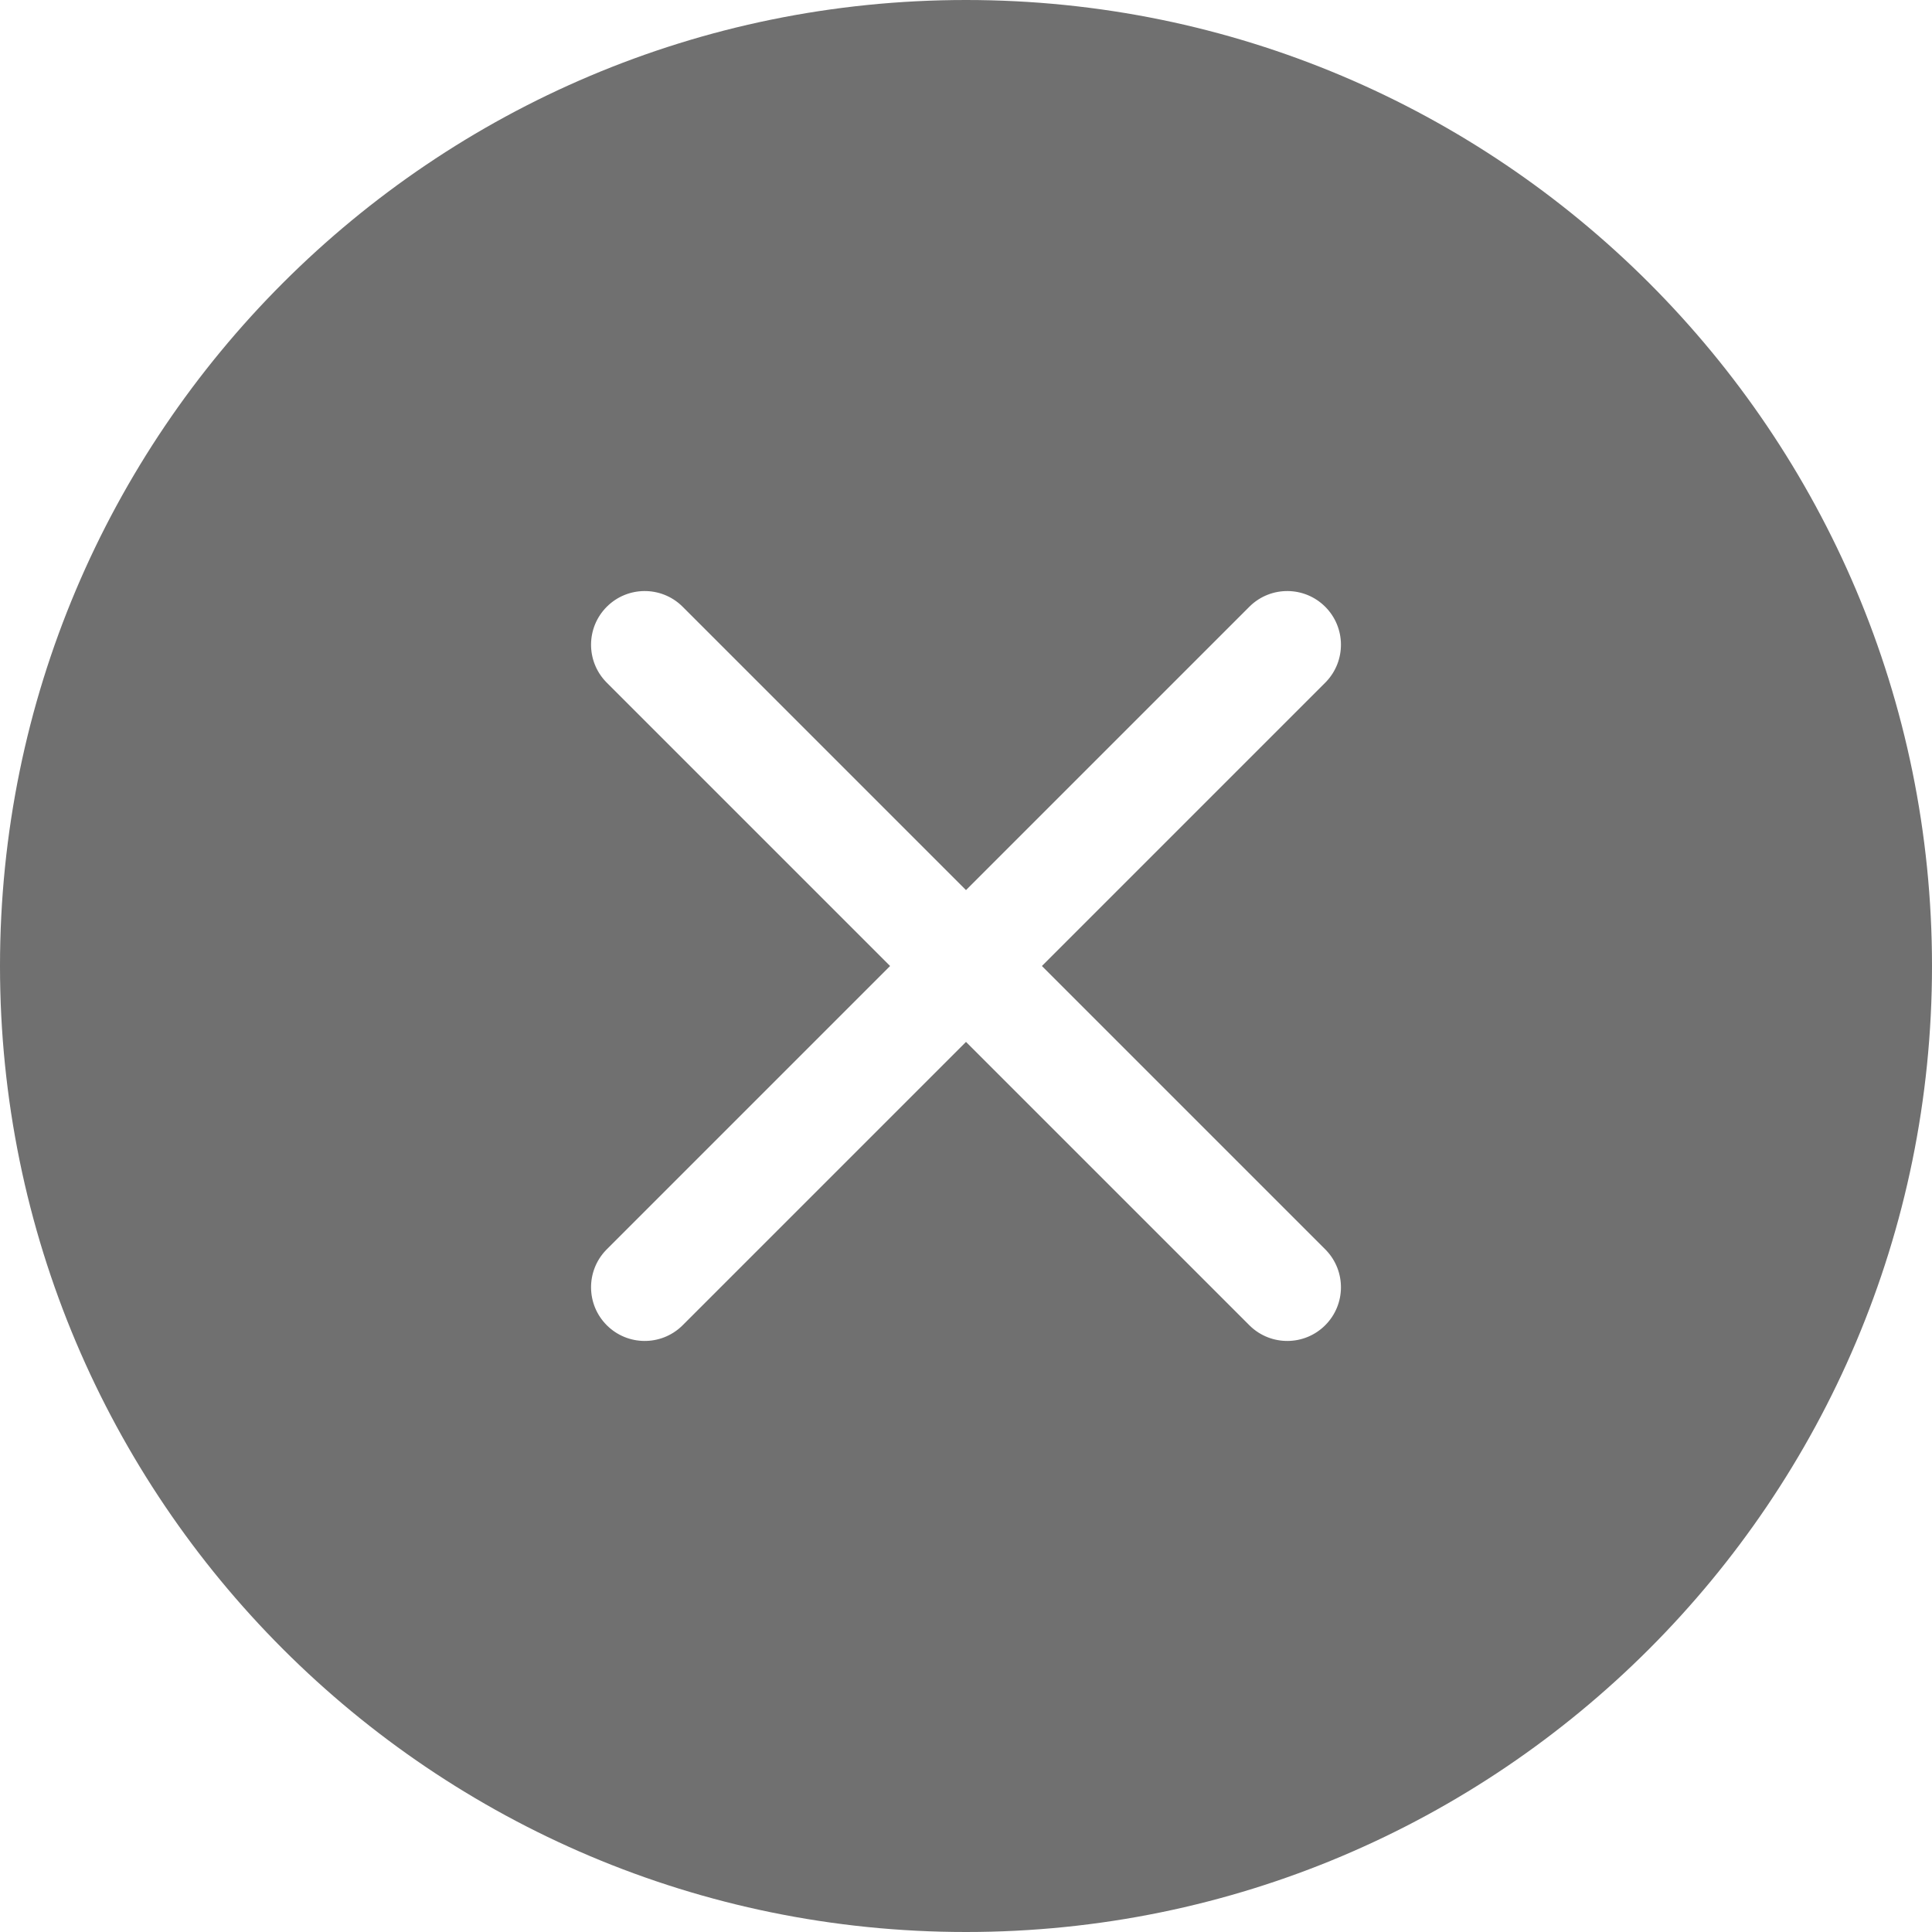
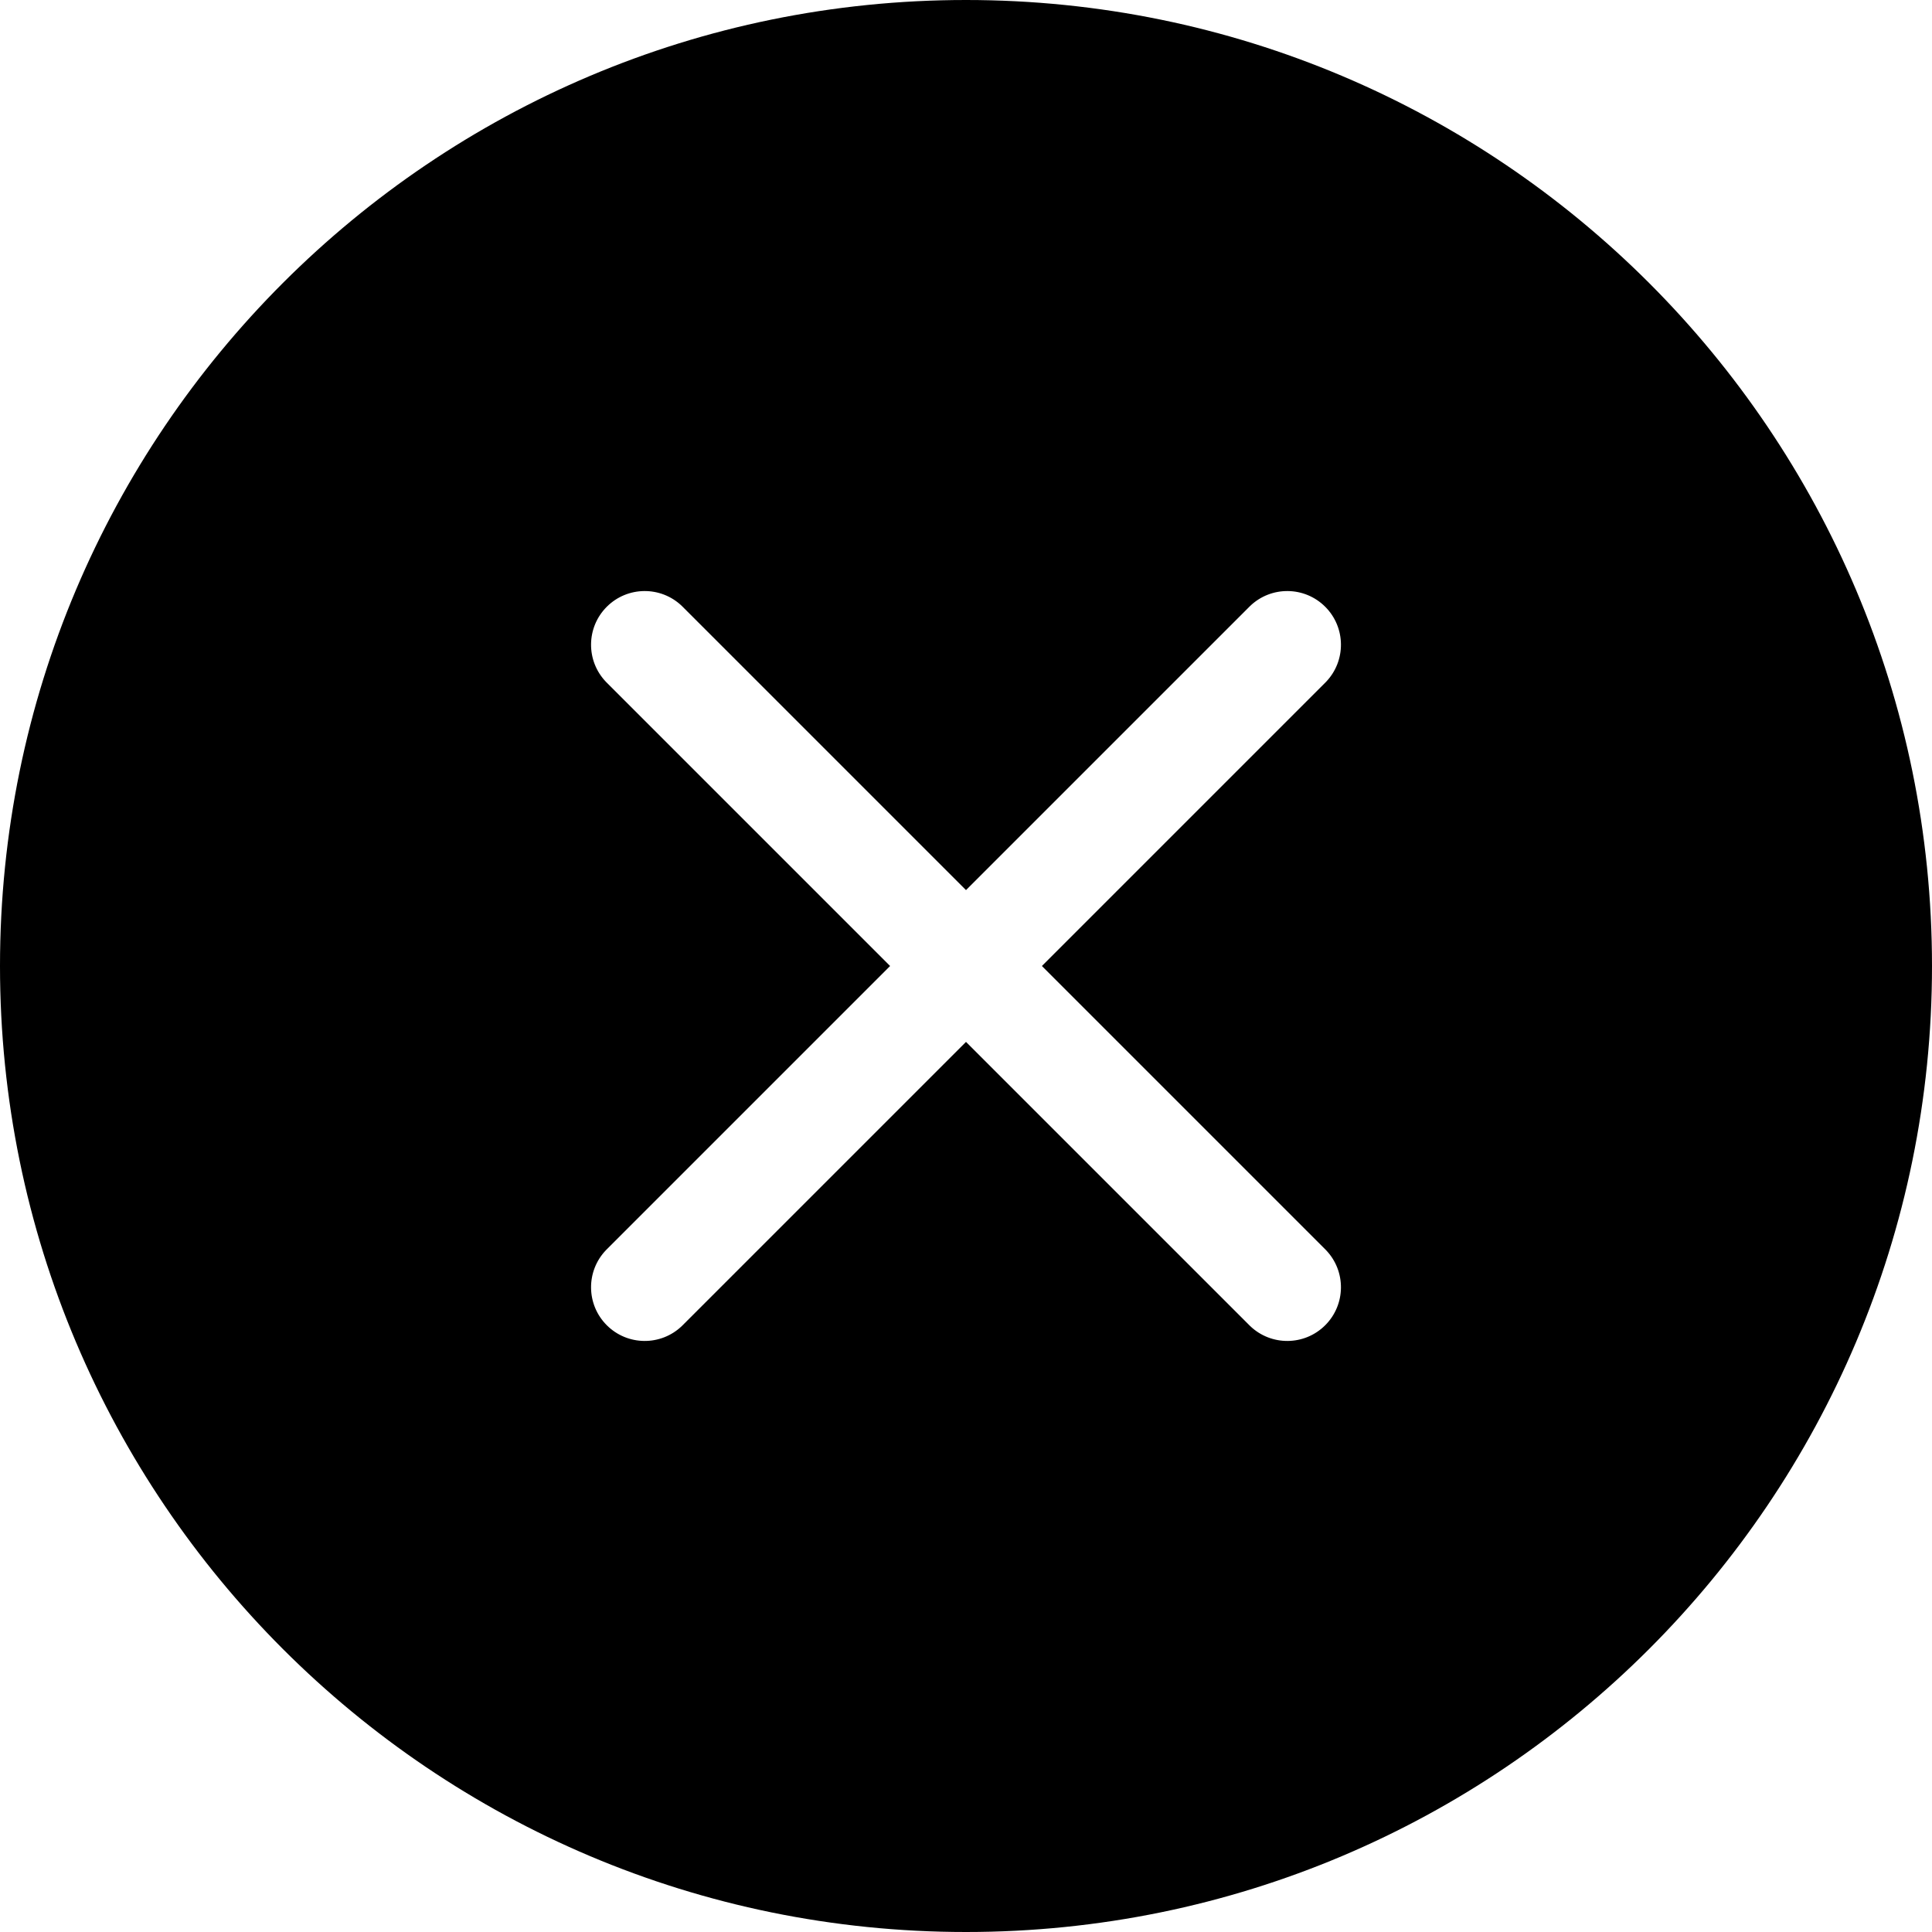
<svg xmlns="http://www.w3.org/2000/svg" t="1643940334854" class="icon" viewBox="0 0 1024 1024" version="1.1" p-id="3735" width="200" height="200">
-   <path d="M512 1024C229.232 1024 0 794.768 0 512 0 229.232 229.232 0 512 0c282.768 0 512 229.232 512 512 0 282.768-229.232 512-512 512z m0-552.224l-150.56-150.56a28.448 28.448 0 0 0-40.224 40.224l150.56 150.56-150.56 150.56a28.448 28.448 0 0 0 40.224 40.224l150.56-150.56 150.56 150.56a28.448 28.448 0 0 0 40.224-40.224L552.224 512l150.56-150.56a28.448 28.448 0 0 0-40.224-40.224L512 471.776z" p-id="3736" fill="#707070" />
+   <path d="M512 1024C229.232 1024 0 794.768 0 512 0 229.232 229.232 0 512 0c282.768 0 512 229.232 512 512 0 282.768-229.232 512-512 512z m0-552.224l-150.56-150.56a28.448 28.448 0 0 0-40.224 40.224l150.56 150.56-150.56 150.56a28.448 28.448 0 0 0 40.224 40.224l150.56-150.56 150.56 150.56a28.448 28.448 0 0 0 40.224-40.224L552.224 512l150.56-150.56a28.448 28.448 0 0 0-40.224-40.224L512 471.776z" p-id="3736" />
</svg>
